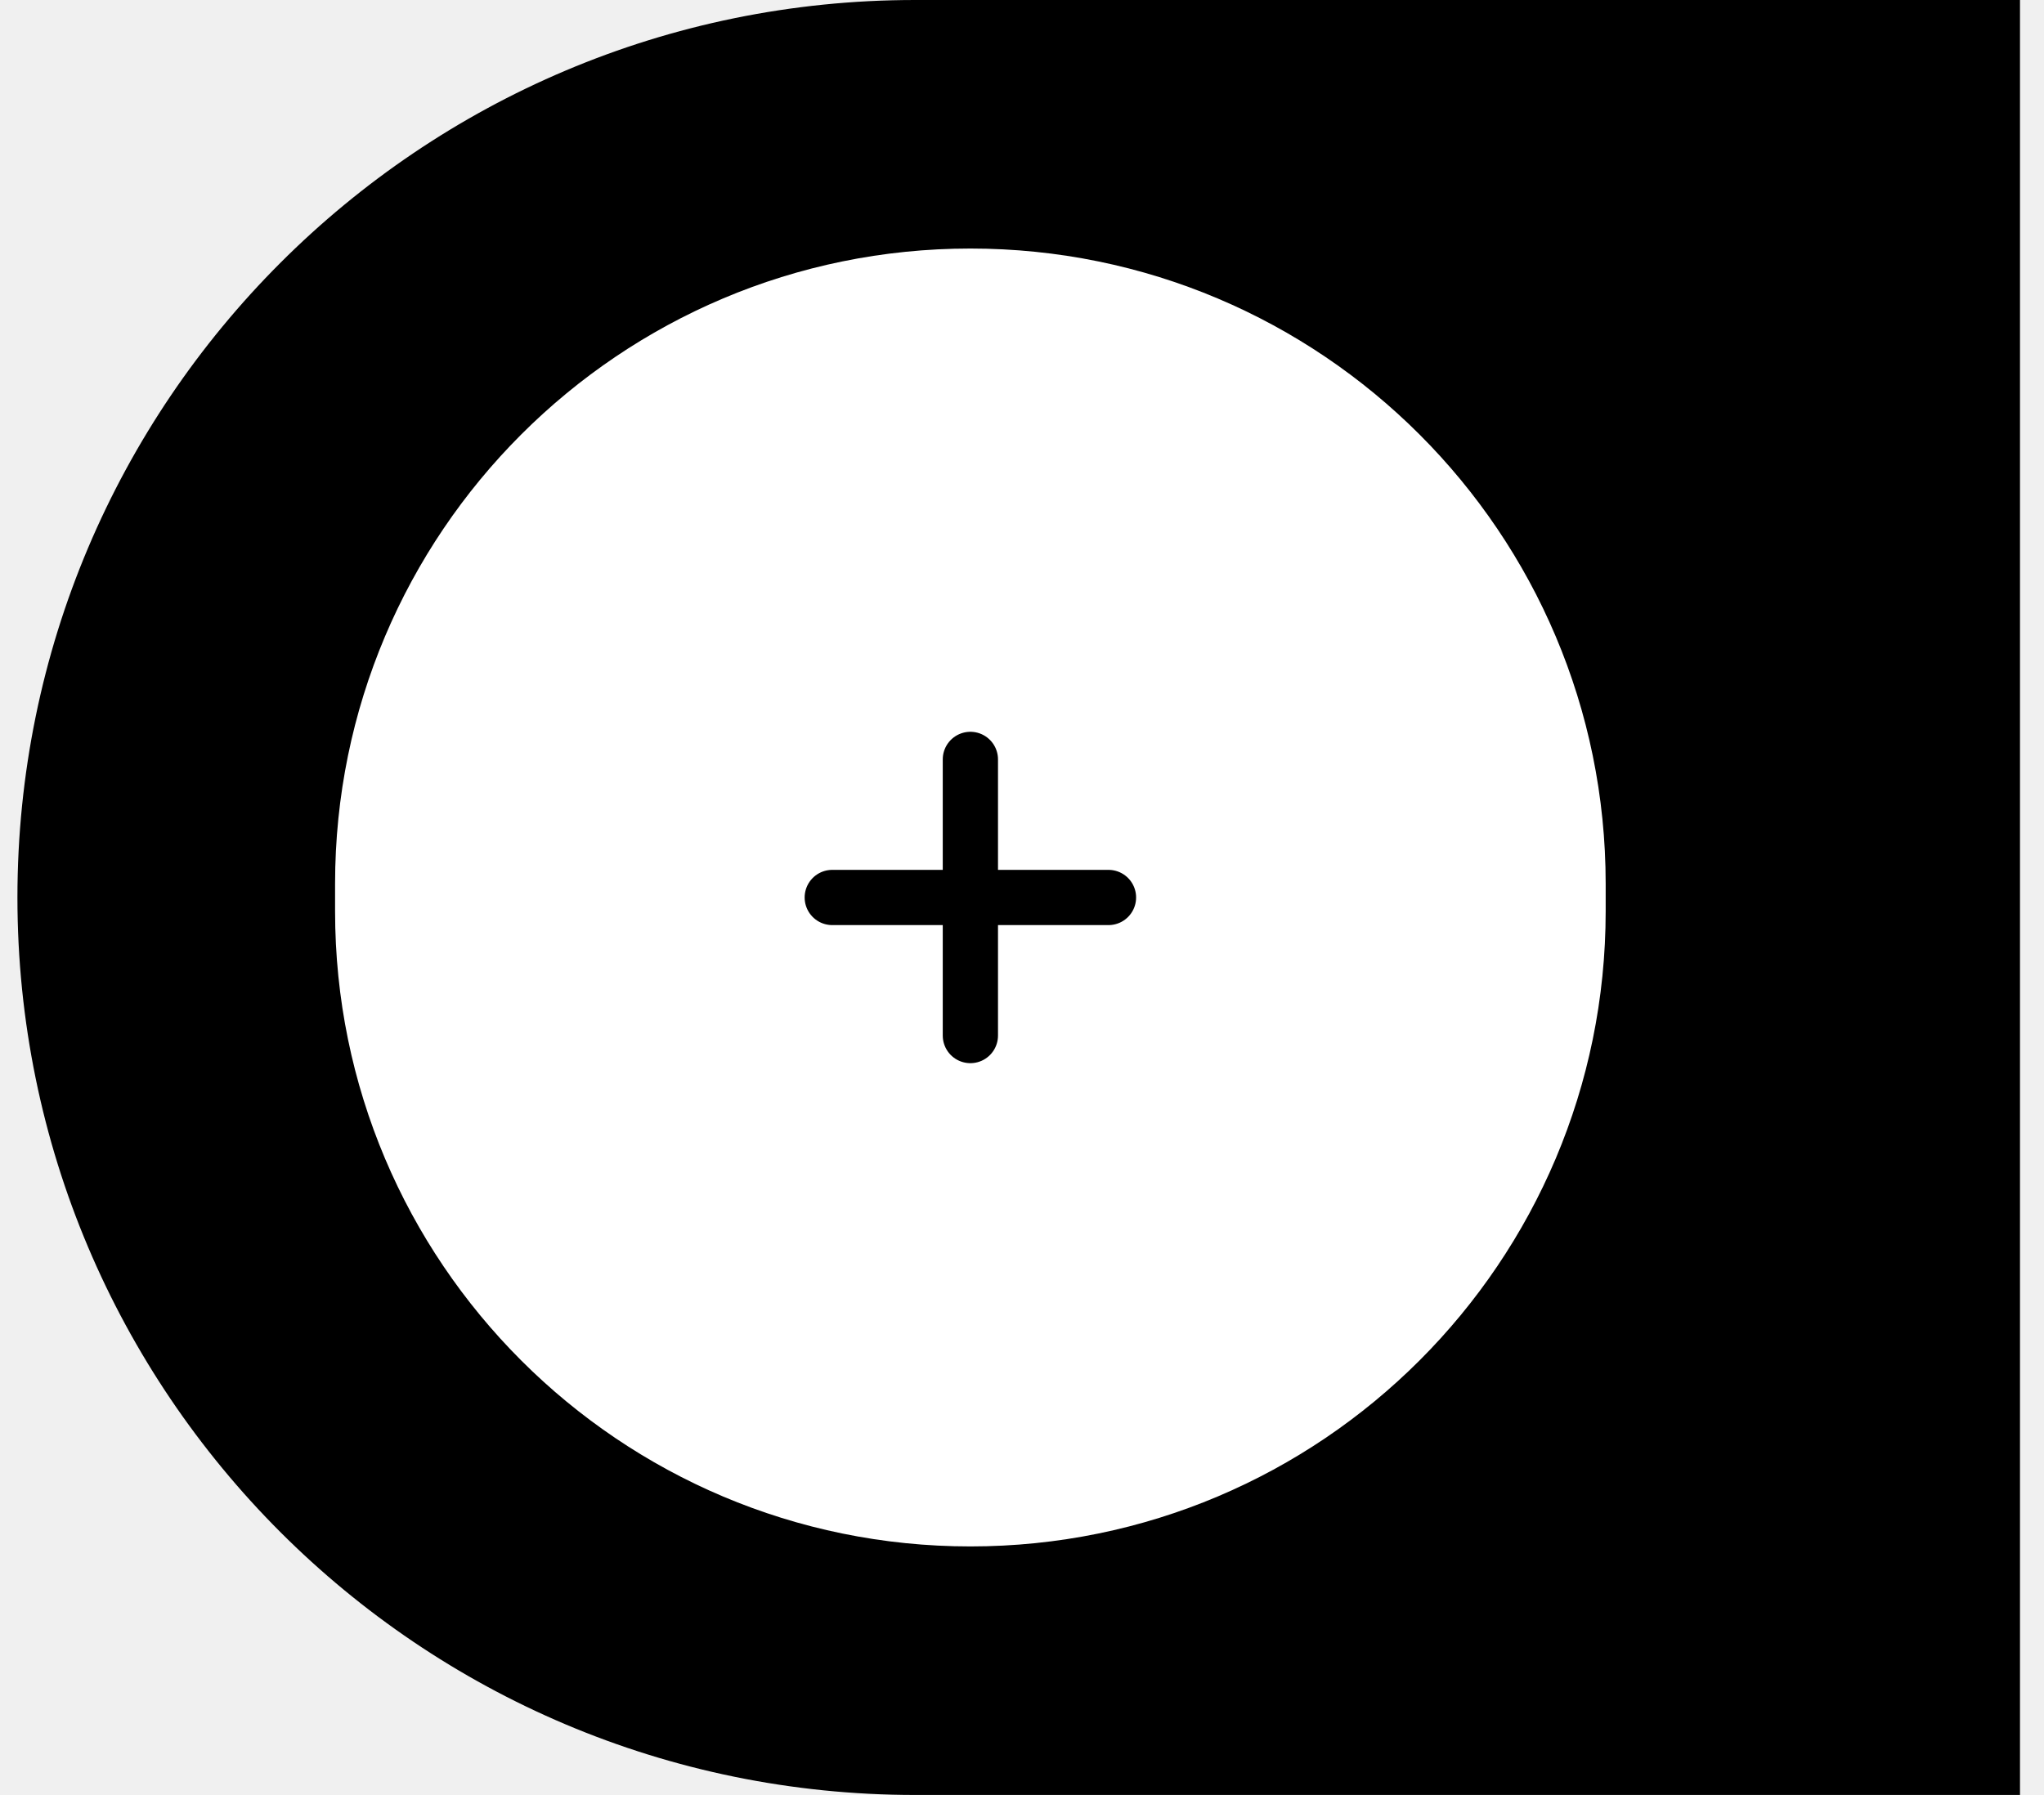
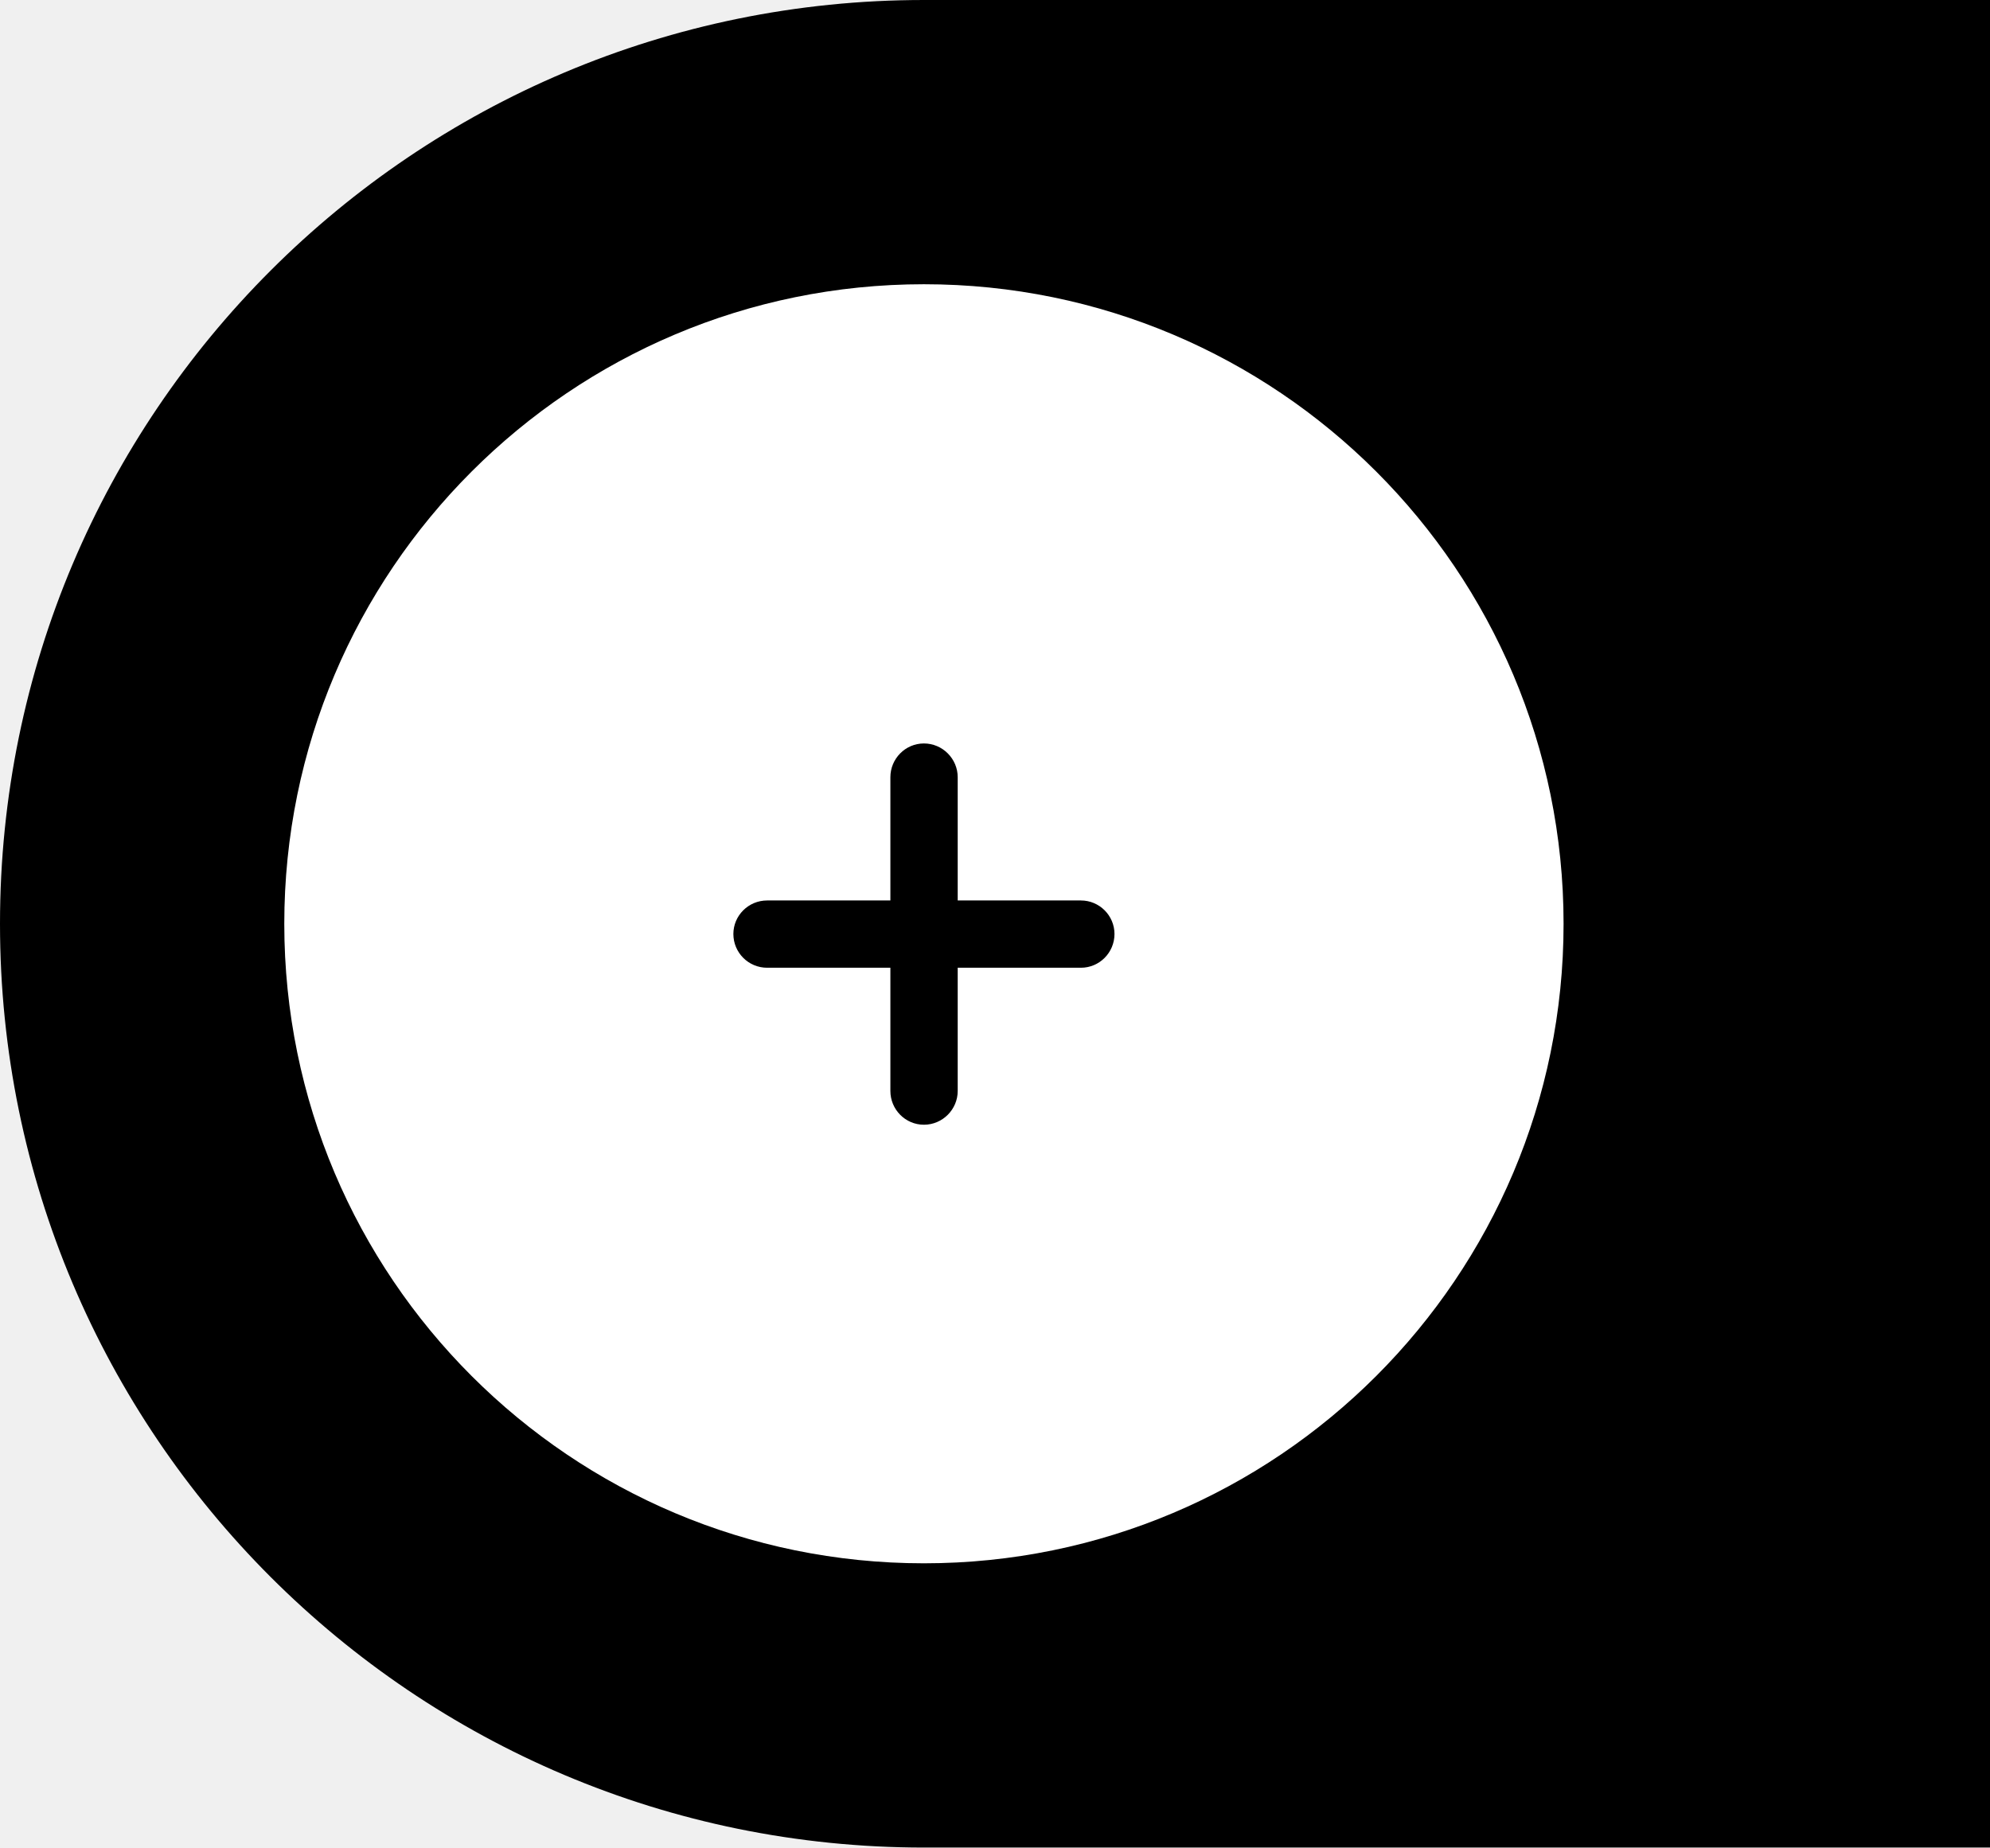
- <svg xmlns="http://www.w3.org/2000/svg" width="74" height="65" viewBox="0 0 74 65" fill="none">
-   <path fill-rule="evenodd" clip-rule="evenodd" d="M73.131 0H33.131C15.182 0 0.631 14.551 0.631 32.5C0.631 50.449 15.182 65 33.131 65H73.131V0Z" fill="black" />
-   <rect x="12.131" y="9" width="46" height="47" rx="23" fill="white" />
-   <path d="M35.131 37.5V32.5M35.131 32.5V27.5M35.131 32.5H40.131M35.131 32.5H30.131" stroke="black" stroke-width="2" stroke-linecap="round" />
+ <svg xmlns="http://www.w3.org/2000/svg" width="70" height="65" viewBox="0 0 70 65" fill="none">
+   <path fill-rule="evenodd" clip-rule="evenodd" d="M70 0H32.5C14.551 0 0 14.551 0 32.5C0 50.449 14.551 65 32.5 65H70V0Z" fill="black" />
+   <rect x="10" y="10" width="45" height="45" rx="22.5" fill="white" />
+   <path d="M25.797 32.859C25.797 33.516 26.328 34.047 26.984 34.047H31.32V38.383C31.32 39.031 31.844 39.57 32.5 39.57C33.156 39.57 33.688 39.031 33.688 38.383V34.047H38.023C38.672 34.047 39.203 33.516 39.203 32.859C39.203 32.211 38.672 31.68 38.023 31.68H33.688V27.344C33.688 26.695 33.156 26.156 32.5 26.156C31.844 26.156 31.32 26.695 31.32 27.344V31.68H26.984C26.328 31.68 25.797 32.211 25.797 32.859Z" fill="black" />
</svg>
